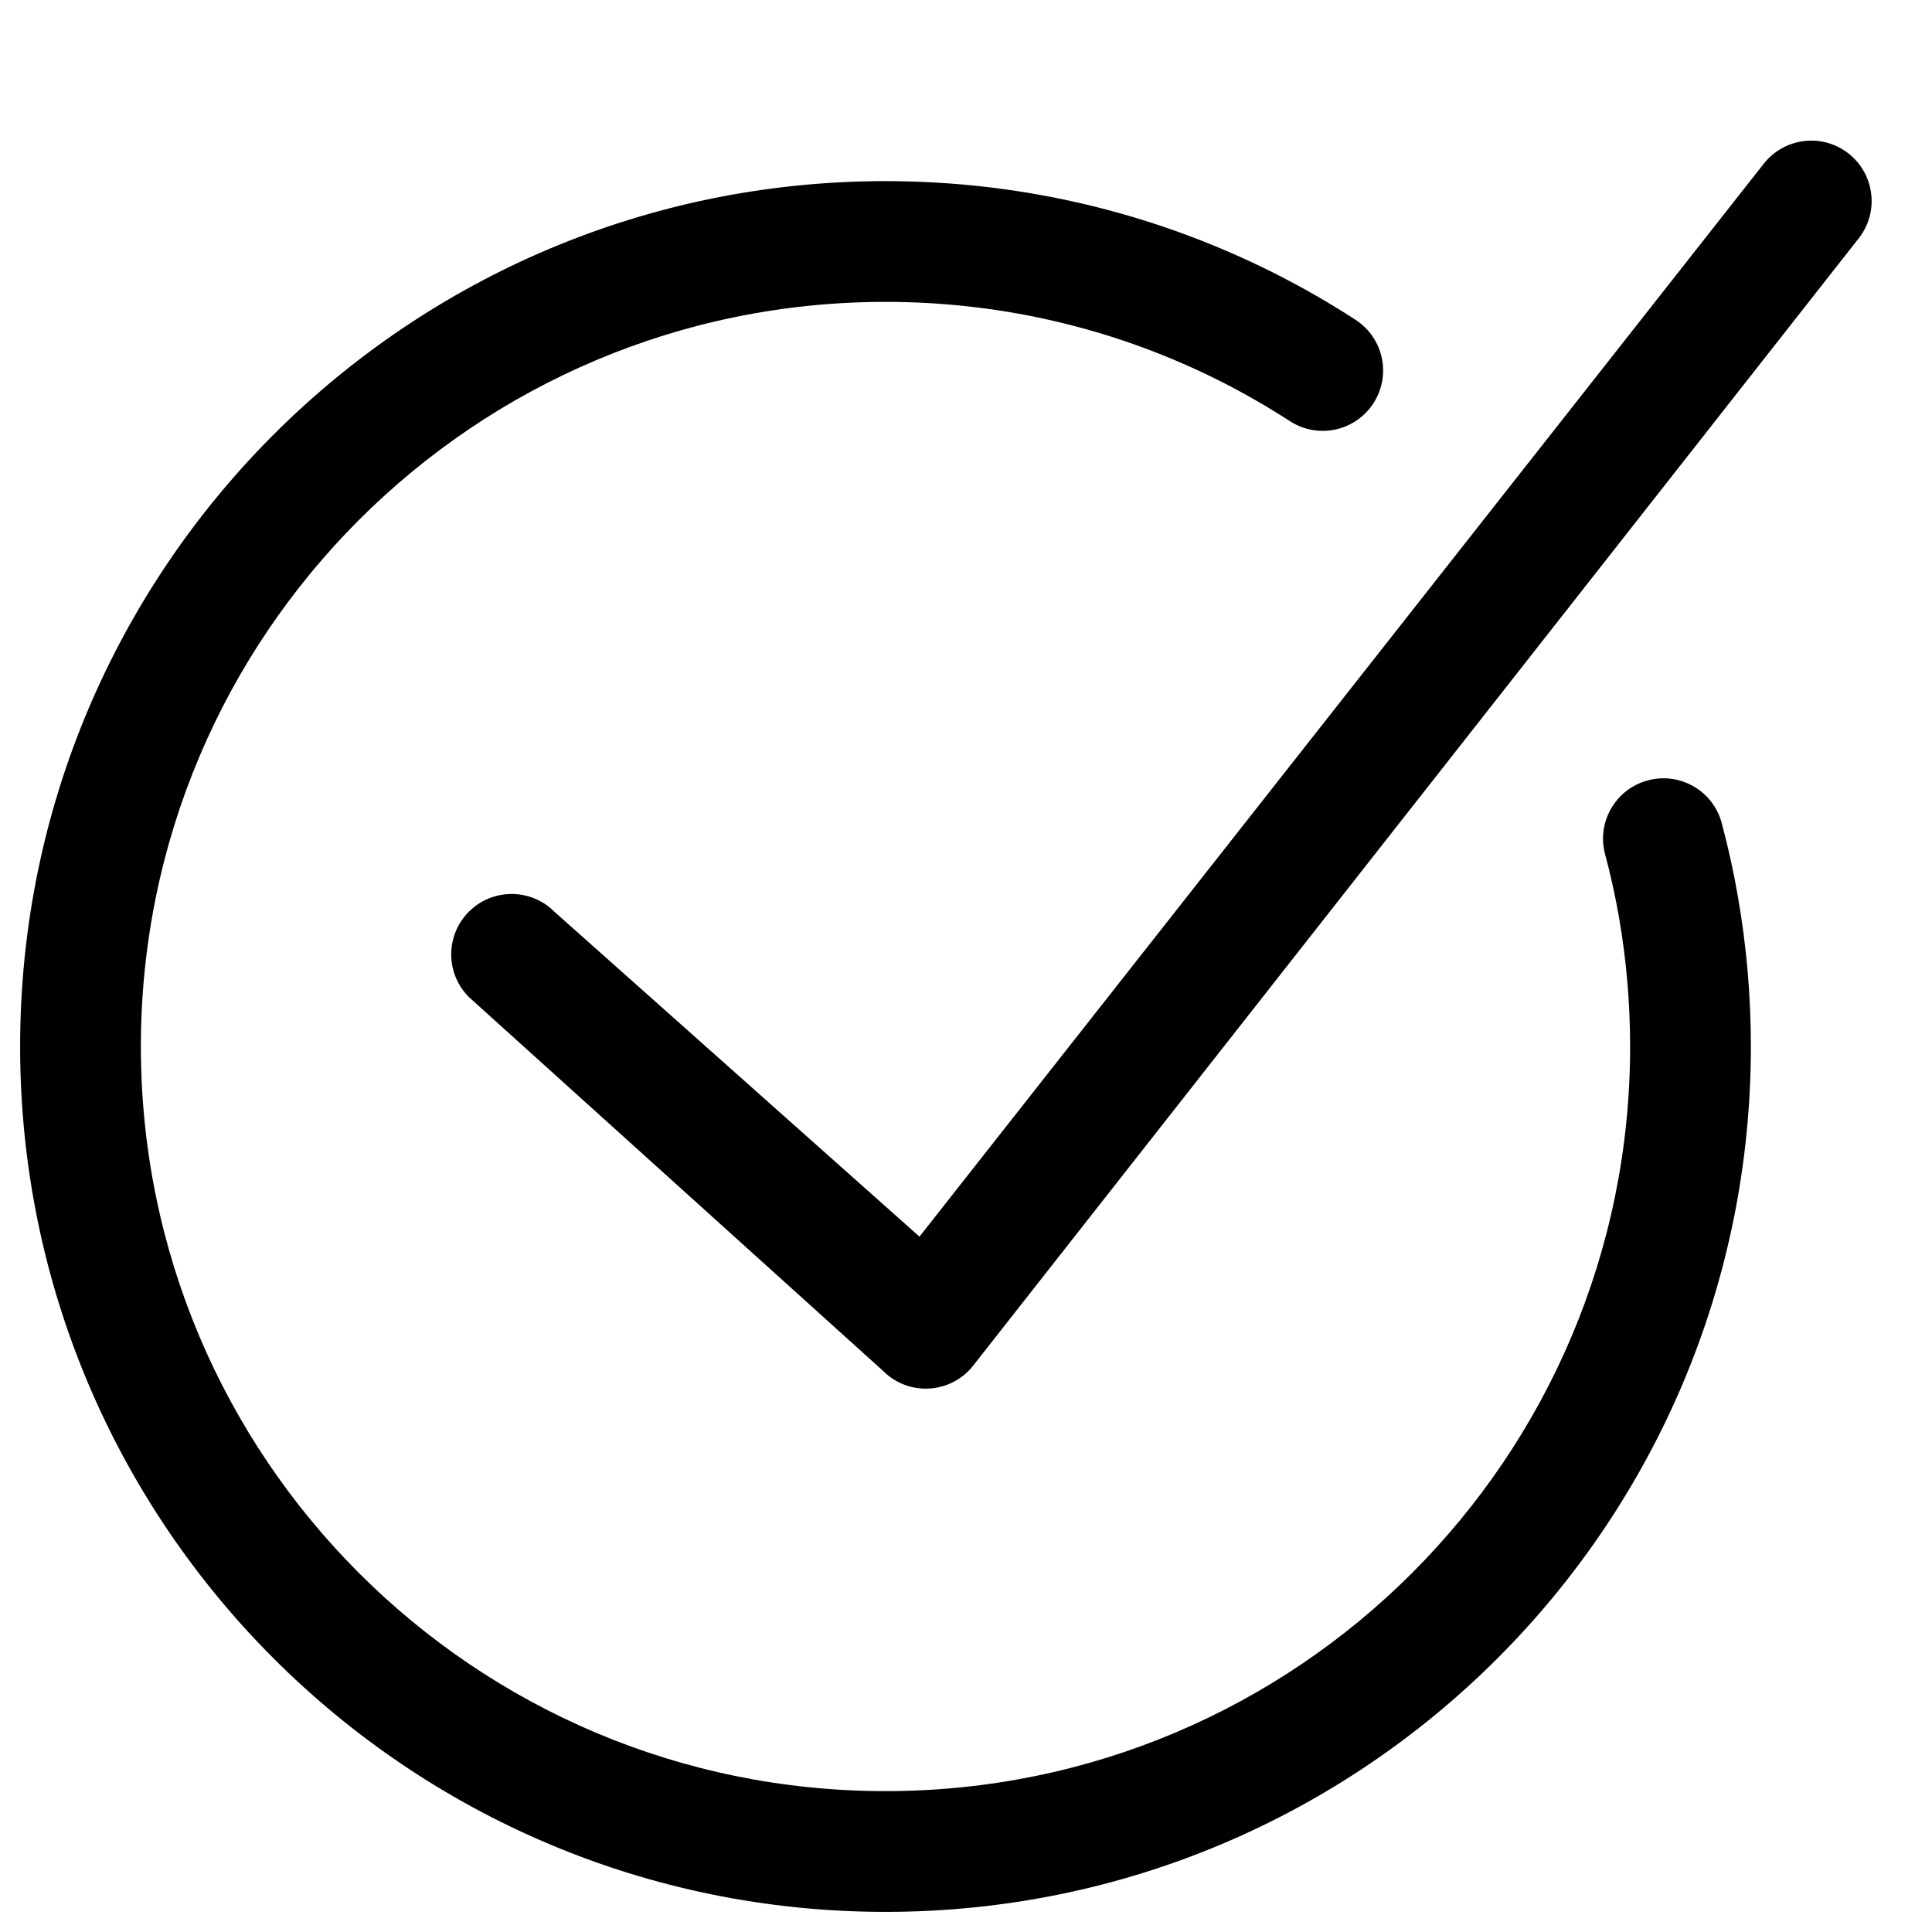
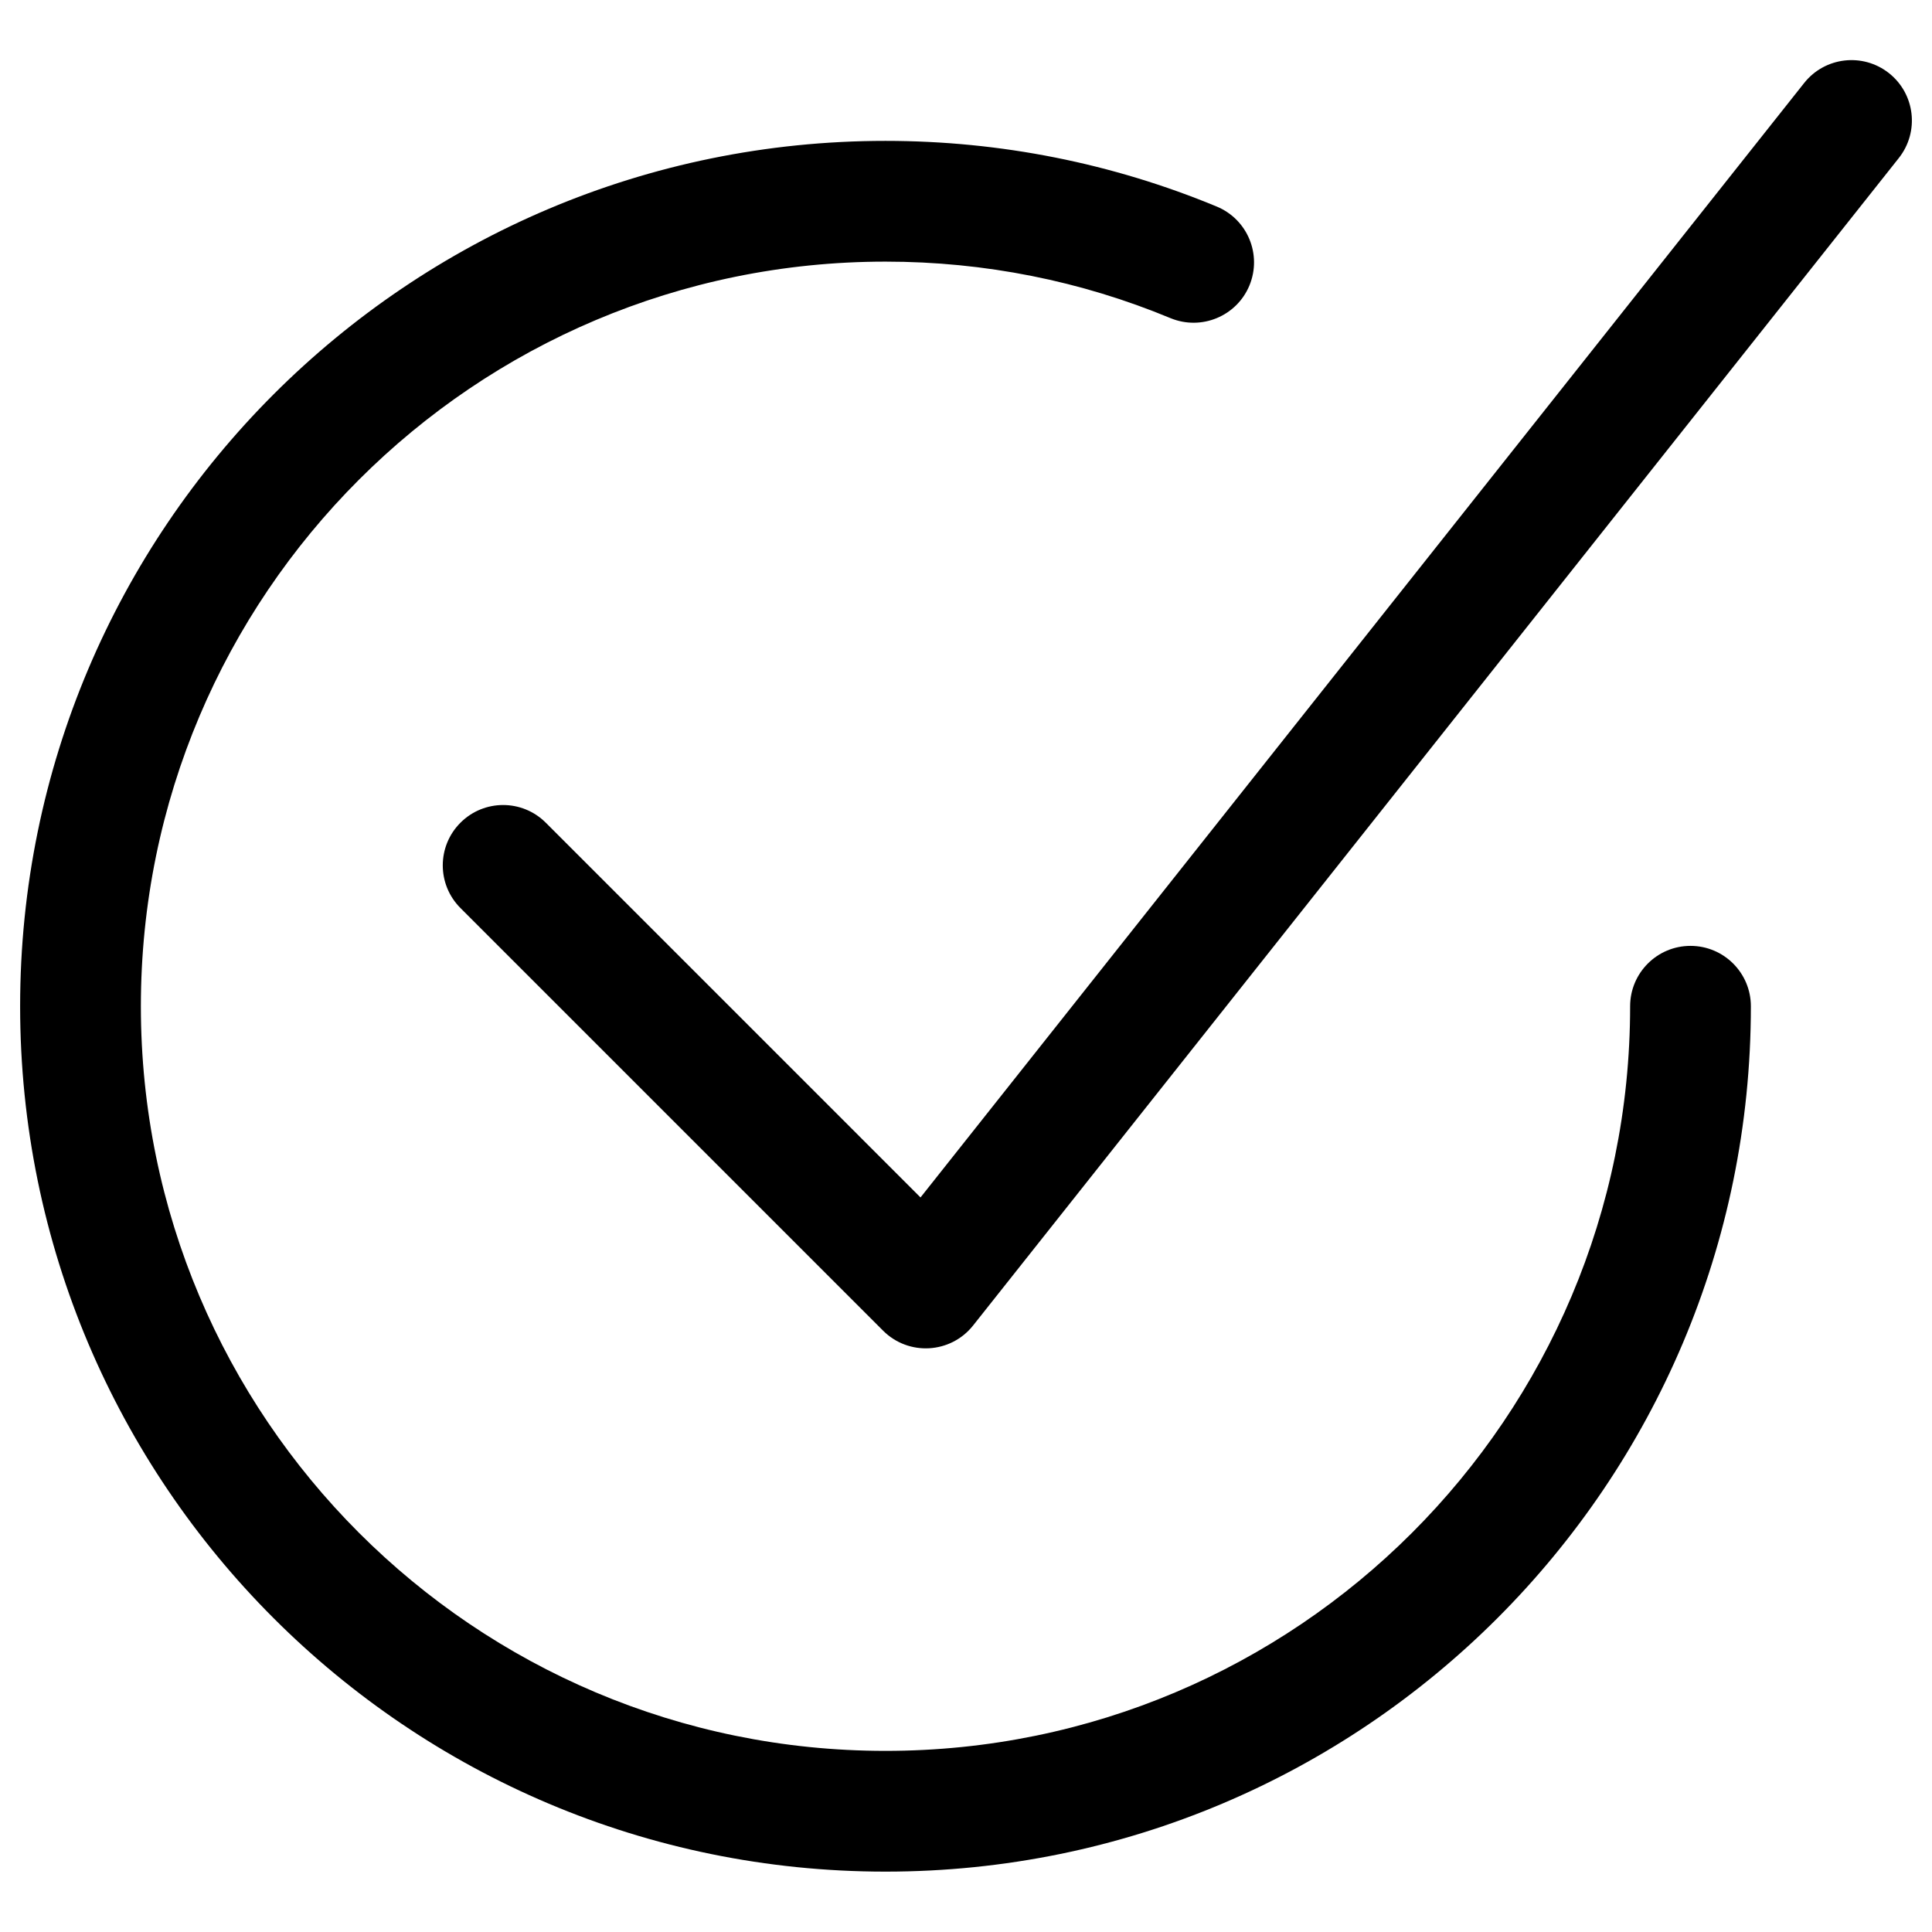
- <svg xmlns="http://www.w3.org/2000/svg" width="24px" height="24px" viewBox="0 0 24 24" version="1.1">
-   <g id="Icons" stroke="none" stroke-width="1" fill="none" fill-rule="evenodd">
-     <path d="M6.886,11.325 L11.422,15.362 L21.902,2.044 C22.153,1.714 22.623,1.649 22.953,1.899 C23.283,2.15 23.348,2.62 23.098,2.95 L12.098,16.953 C11.823,17.316 11.291,17.352 10.97,17.03 L5.825,12.386 C5.532,12.093 5.532,11.618 5.825,11.325 C6.118,11.032 6.593,11.032 6.886,11.325 Z M16.839,3.973 C17.187,4.198 17.286,4.662 17.061,5.01 C16.835,5.358 16.371,5.457 16.023,5.231 C15.953,5.186 15.881,5.141 15.809,5.097 C15.521,4.921 15.224,4.761 14.918,4.618 C13.703,4.049 12.373,3.75 11,3.75 C5.891,3.75 1.75,7.891 1.75,13 C1.75,18.109 5.891,22.25 11,22.25 C16.109,22.25 20.25,18.109 20.25,13 C20.25,12.458 20.203,11.923 20.112,11.397 C20.066,11.132 20.008,10.87 19.939,10.612 C19.832,10.211 20.07,9.801 20.471,9.694 C20.871,9.587 21.282,9.825 21.388,10.225 C21.469,10.526 21.536,10.831 21.589,11.139 C21.696,11.75 21.75,12.372 21.75,13 C21.75,18.937 16.937,23.75 11,23.75 C5.063,23.75 0.25,18.937 0.25,13 C0.25,7.063 5.063,2.25 11,2.25 C12.594,2.25 14.141,2.598 15.555,3.26 C15.91,3.426 16.256,3.612 16.59,3.816 C16.674,3.867 16.757,3.919 16.839,3.973 Z" id="Shape" fill="#000000" fill-rule="nonzero" />
-   </g>
+ <svg xmlns="http://www.w3.org/2000/svg" width="24" height="24" viewBox="0 0 24 24">
+   <path d="M6.78,10.22 L11.435,14.875 L22.412,1.031 C22.67,0.706 23.141,0.652 23.466,0.909 C23.791,1.167 23.845,1.638 23.588,1.963 L12.088,16.466 C11.809,16.817 11.287,16.847 10.97,16.53 L5.72,11.28 C5.427,10.987 5.427,10.513 5.72,10.22 C6.013,9.927 6.487,9.927 6.78,10.22 Z M15.115,2.566 C15.498,2.725 15.679,3.163 15.521,3.546 C15.362,3.929 14.923,4.11 14.54,3.952 C13.428,3.49 12.232,3.25 11,3.25 C5.891,3.25 1.75,7.391 1.75,12.5 C1.75,17.609 5.891,21.75 11,21.75 C16.109,21.75 20.25,17.609 20.25,12.5 C20.25,12.086 20.586,11.75 21,11.75 C21.414,11.75 21.75,12.086 21.75,12.5 C21.75,18.437 16.937,23.25 11,23.25 C5.063,23.25 0.25,18.437 0.25,12.5 C0.25,6.563 5.063,1.75 11,1.75 C12.43,1.75 13.822,2.03 15.115,2.566 Z" />
</svg>
